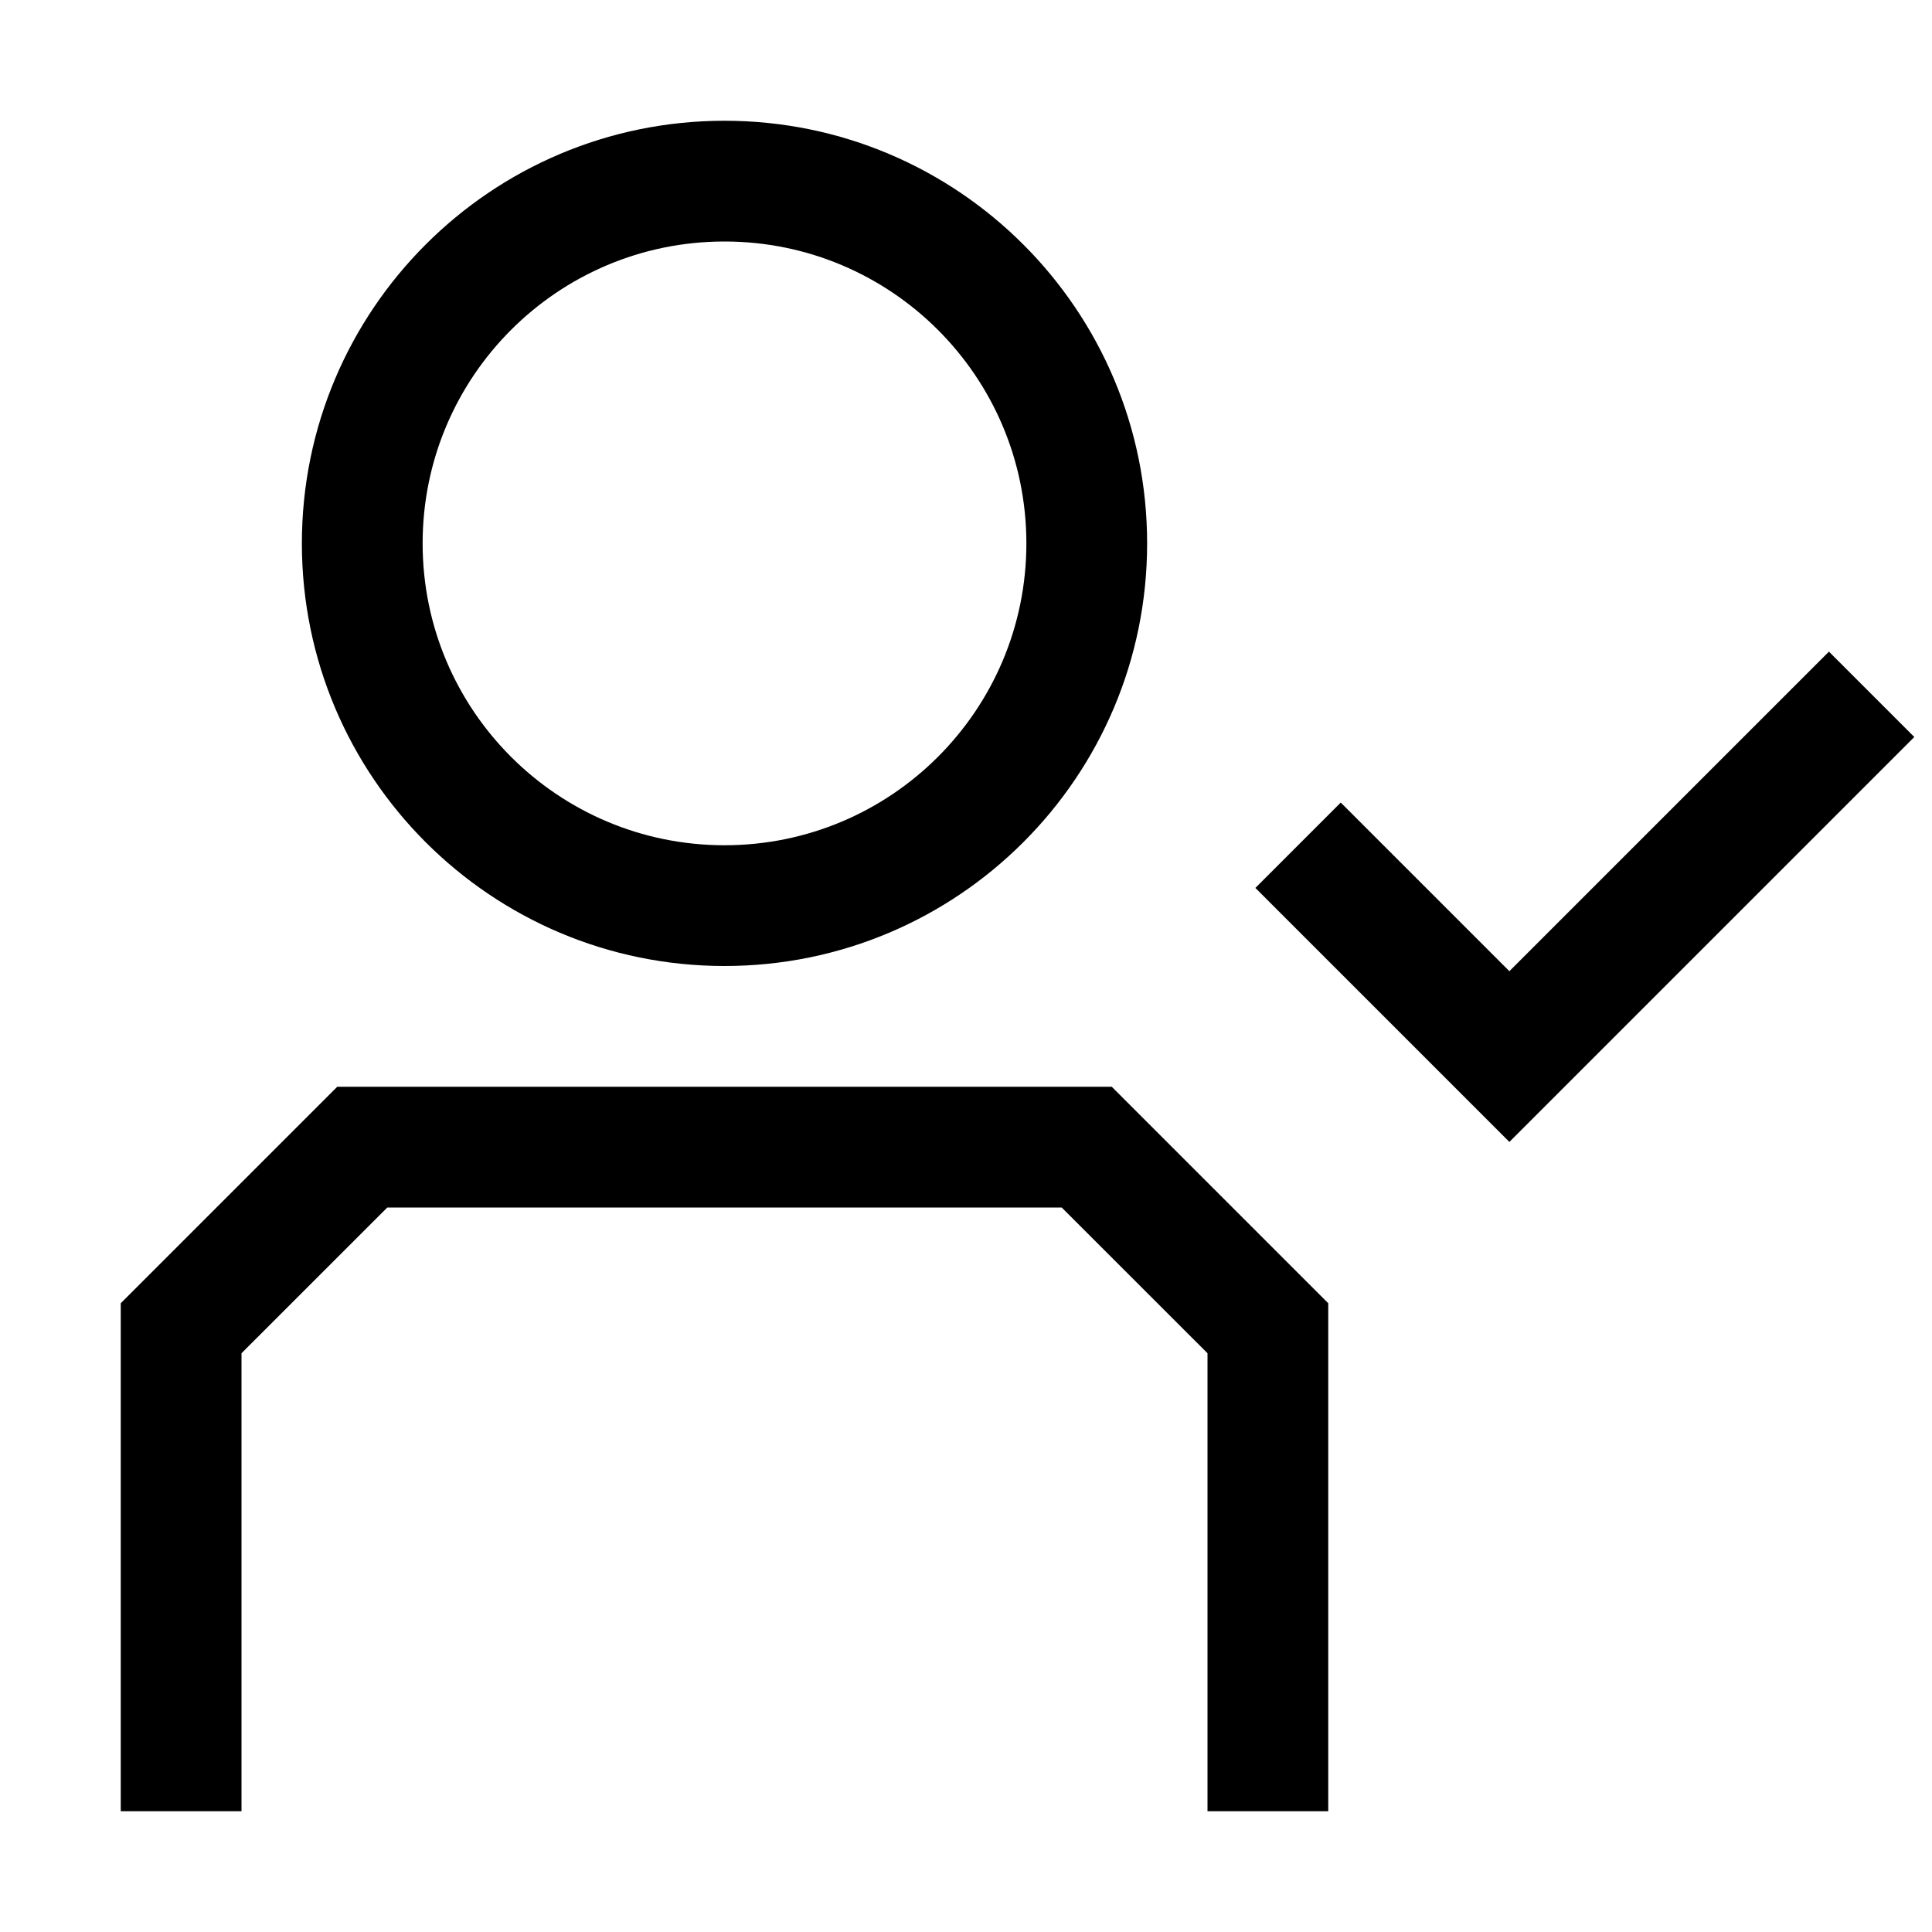
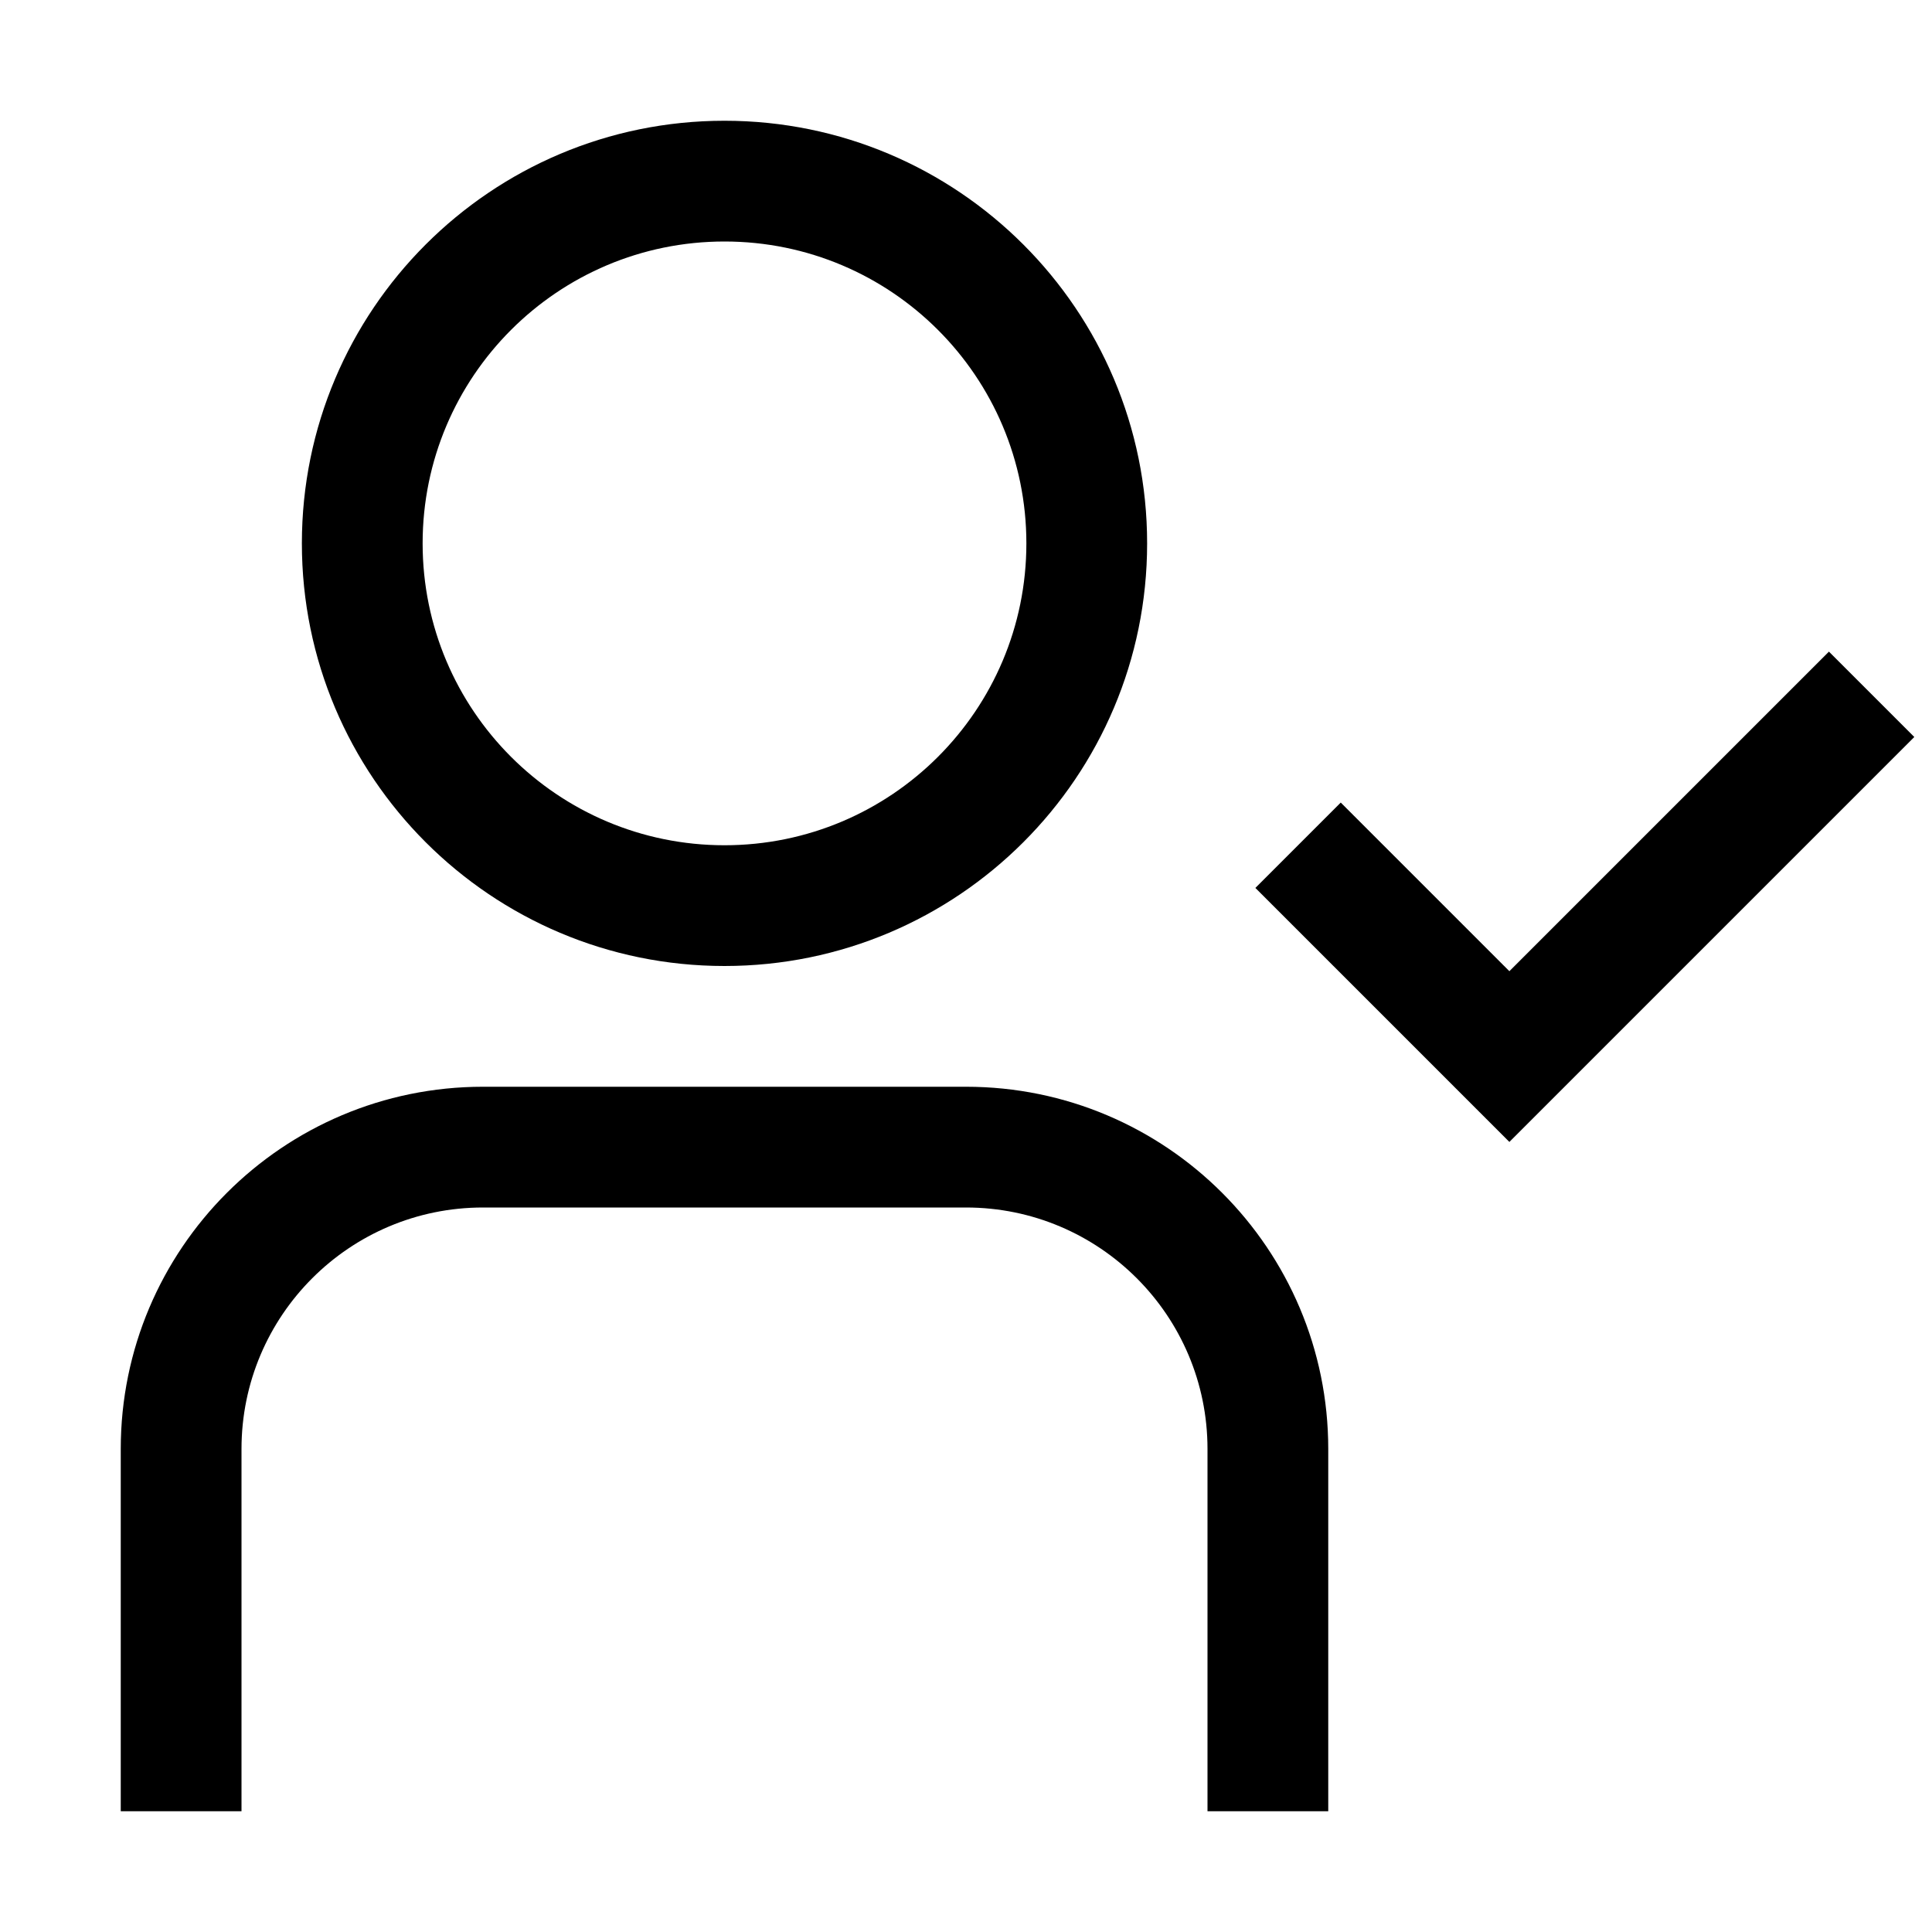
<svg xmlns="http://www.w3.org/2000/svg" viewBox="0 0 32 32">
-   <path fill-rule="evenodd" d="M12 4a5 5 0 100 10 5 5 0 000-10zM5 9a7 7 0 1114 0A7 7 0 015 9zm.586 9h12.828l.293.293 3 3 .293.293V30h-2v-7.586L17.585 20H6.415L4 22.414V30H2v-8.414l.293-.293 3-3L5.586 18zm20.121.207l6-6-1.414-1.414L25 16.086l-2.793-2.793-1.414 1.414 3.5 3.5.707.707.707-.707z" />
+   <path fill-rule="evenodd" d="M12 4a5 5 0 100 10 5 5 0 000-10zM5 9a7 7 0 1114 0A7 7 0 015 9zM2 24a6 6 0 016-6h8a6 6 0 016 6v6h-2v-6a4 4 0 00-4-4H8a4 4 0 00-4 4v6H2v-6zm23.707-5.793l6-6-1.414-1.414L25 16.086l-2.793-2.793-1.414 1.414 3.5 3.5.707.707.707-.707z" />
</svg>
